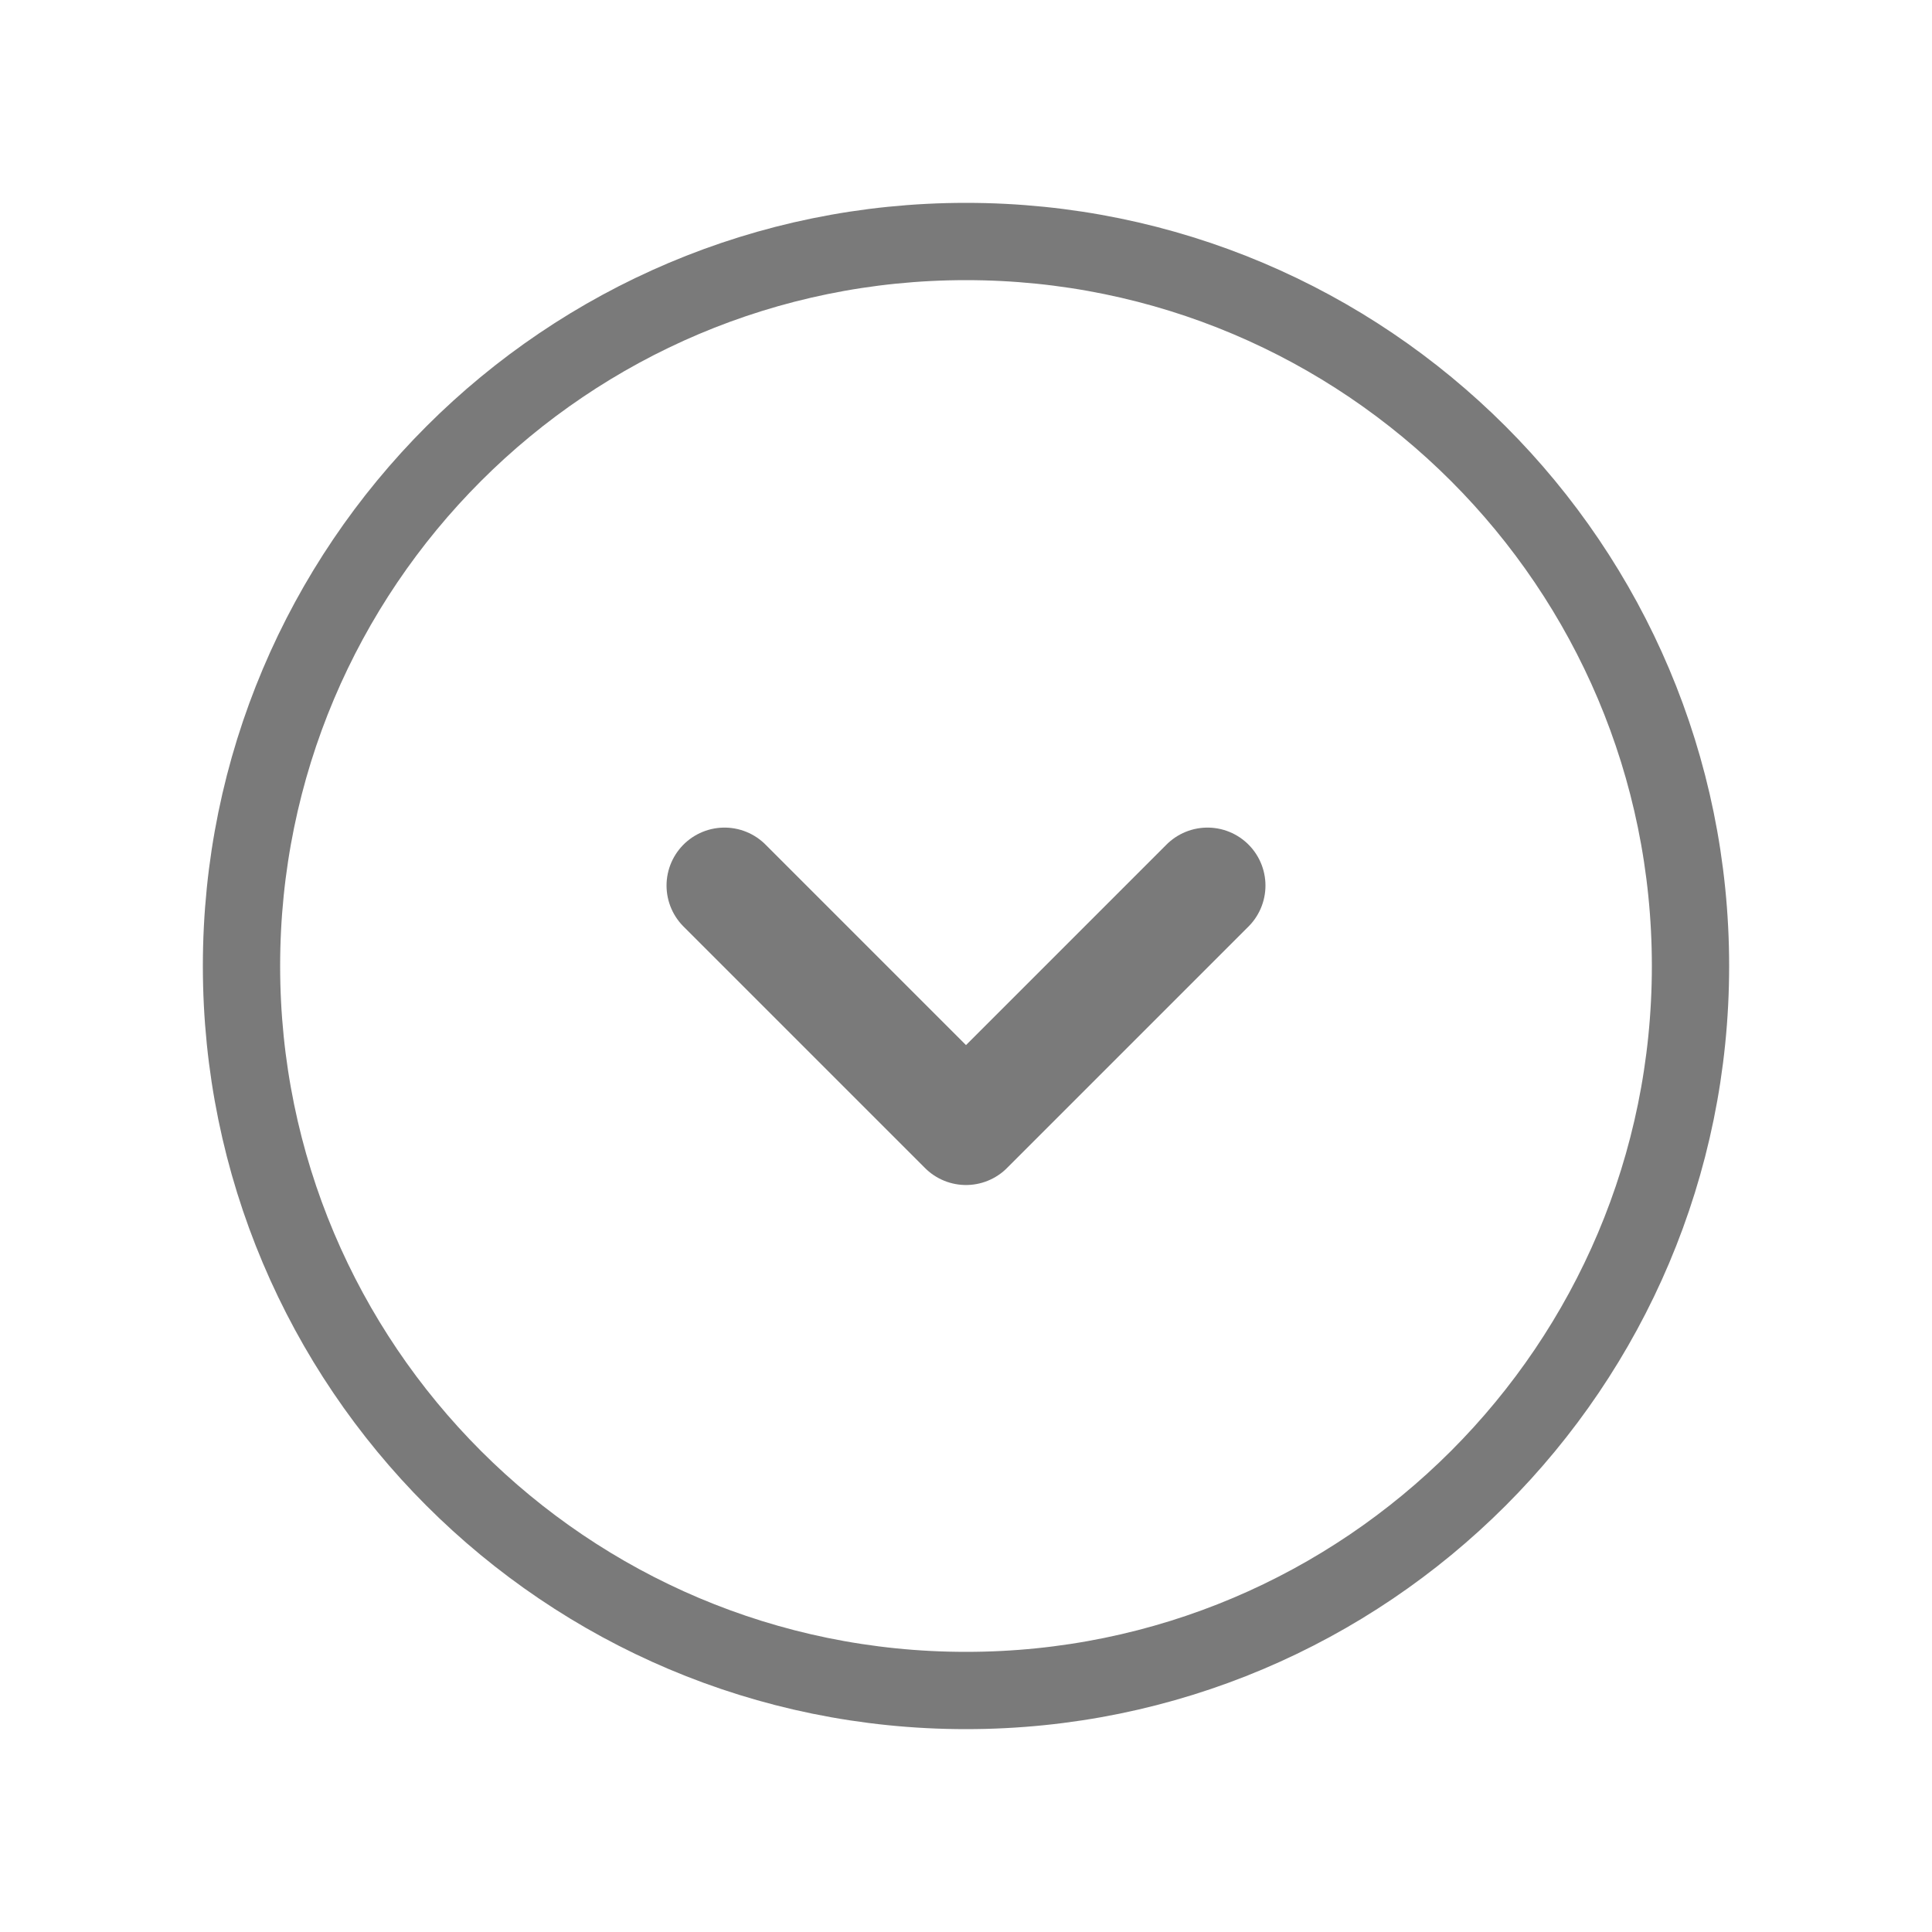
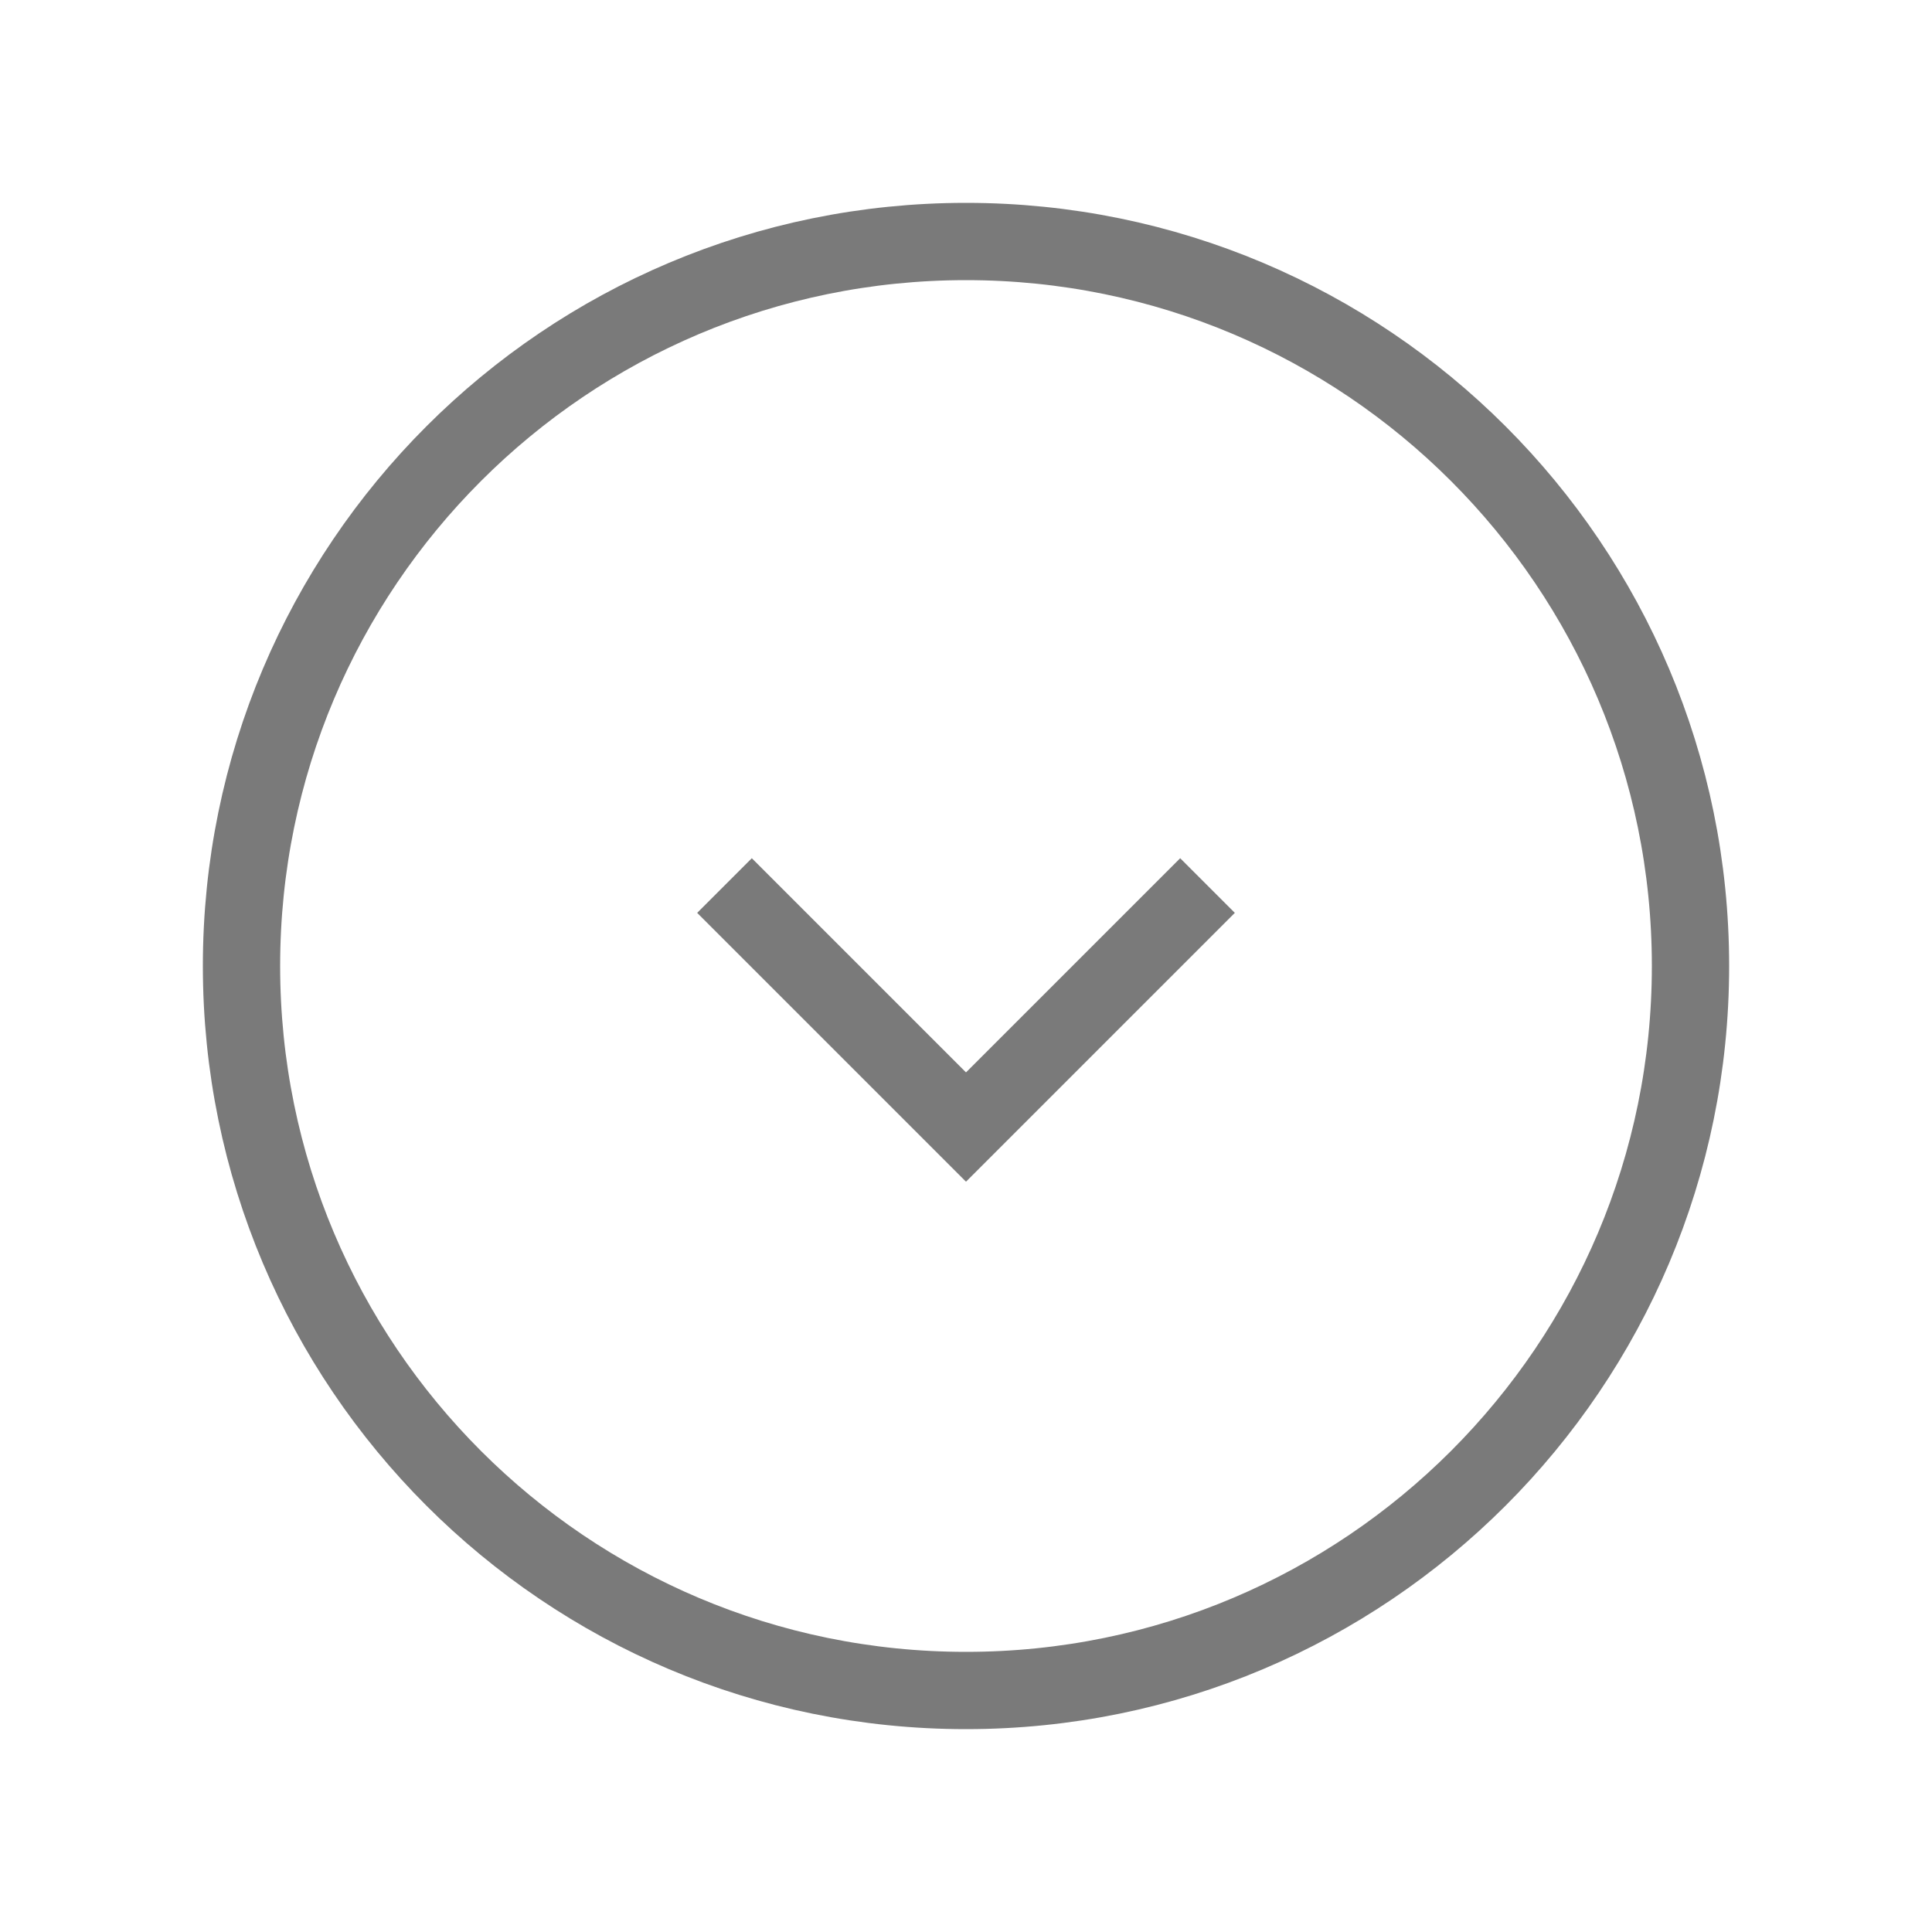
<svg xmlns="http://www.w3.org/2000/svg" width="25" height="25" viewBox="0 0 25 25" fill="none">
-   <path d="M9.375 11.459L12.5 14.584L15.625 11.459" stroke="#7A7A7A" stroke-width="1.5" stroke-linecap="round" stroke-linejoin="round" />
-   <path d="M12.5 21.875C17.678 21.875 21.875 17.678 21.875 12.5C21.875 7.322 17.678 3.125 12.5 3.125C7.322 3.125 3.125 7.322 3.125 12.5C3.125 17.678 7.322 21.875 12.5 21.875Z" stroke="#7A7A7A" stroke-linecap="round" stroke-linejoin="round" />
+   <path d="M9.375 11.459L12.5 14.584L15.625 11.459" stroke="#7A7A7A" strokeWidth="1.5" strokeLinecap="round" strokeLinejoin="round" />
+   <path d="M12.5 21.875C17.678 21.875 21.875 17.678 21.875 12.5C21.875 7.322 17.678 3.125 12.5 3.125C7.322 3.125 3.125 7.322 3.125 12.5C3.125 17.678 7.322 21.875 12.5 21.875Z" stroke="#7A7A7A" strokeLinecap="round" strokeLinejoin="round" />
</svg>
